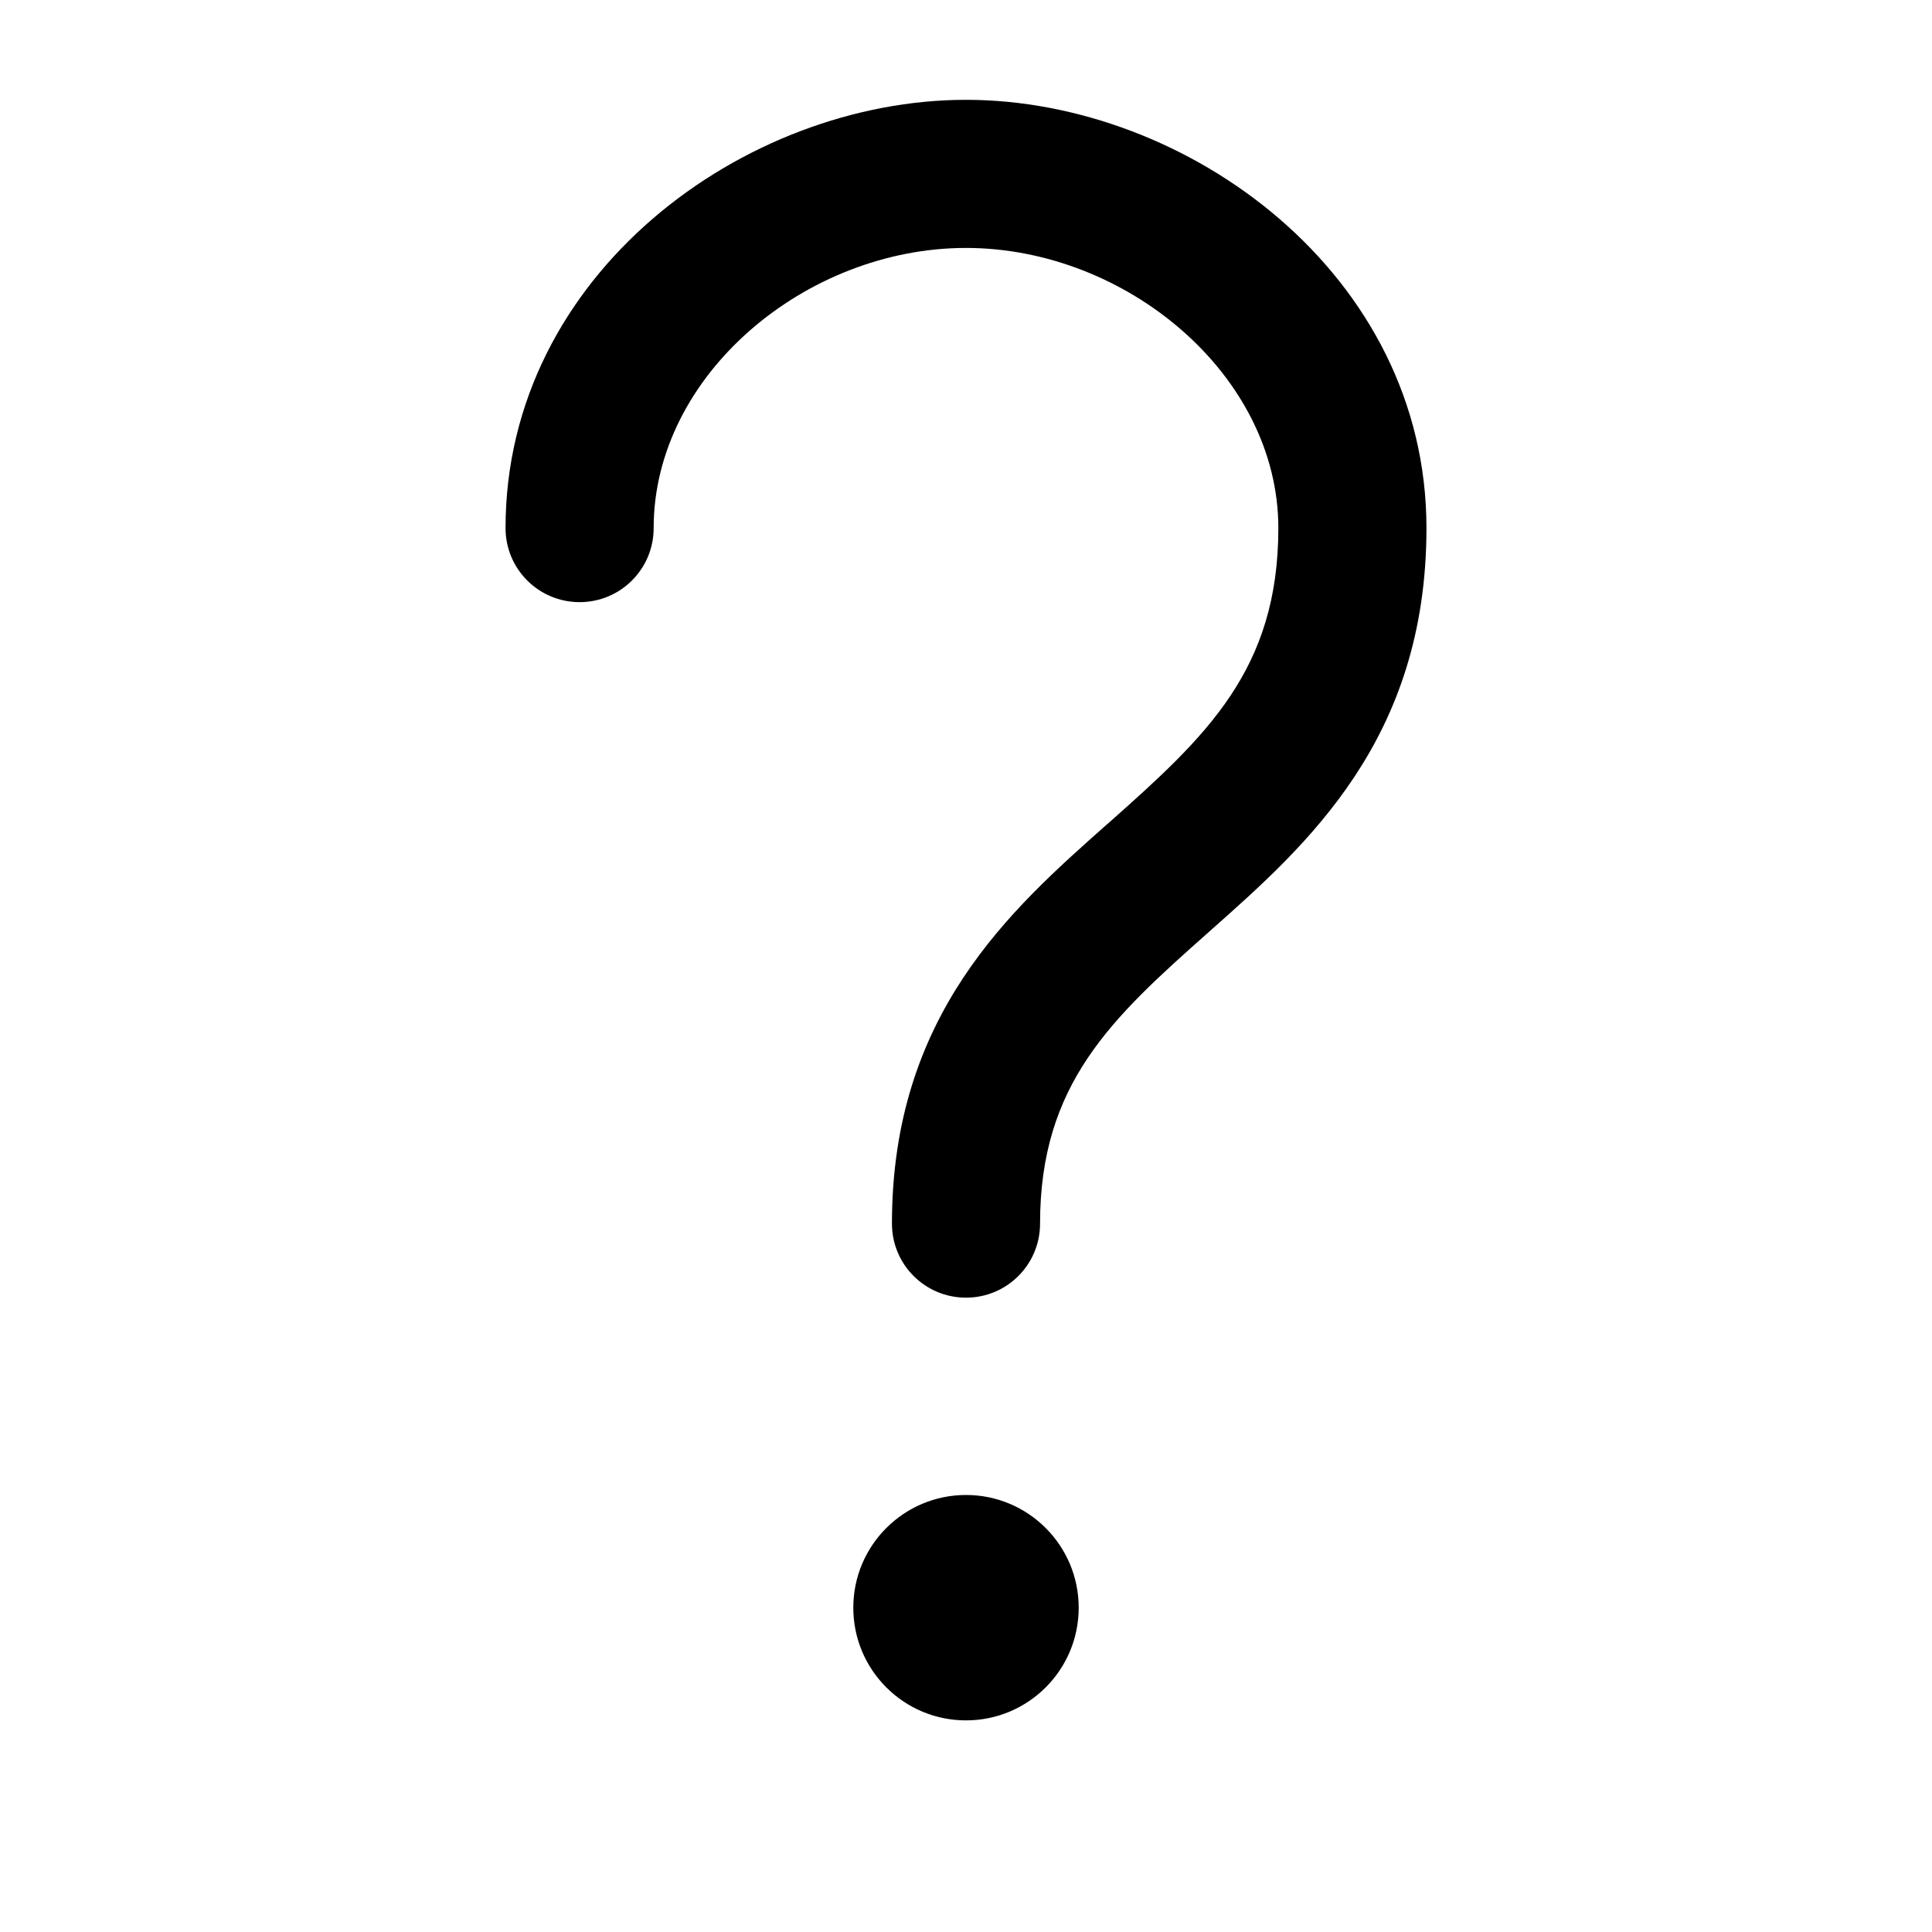
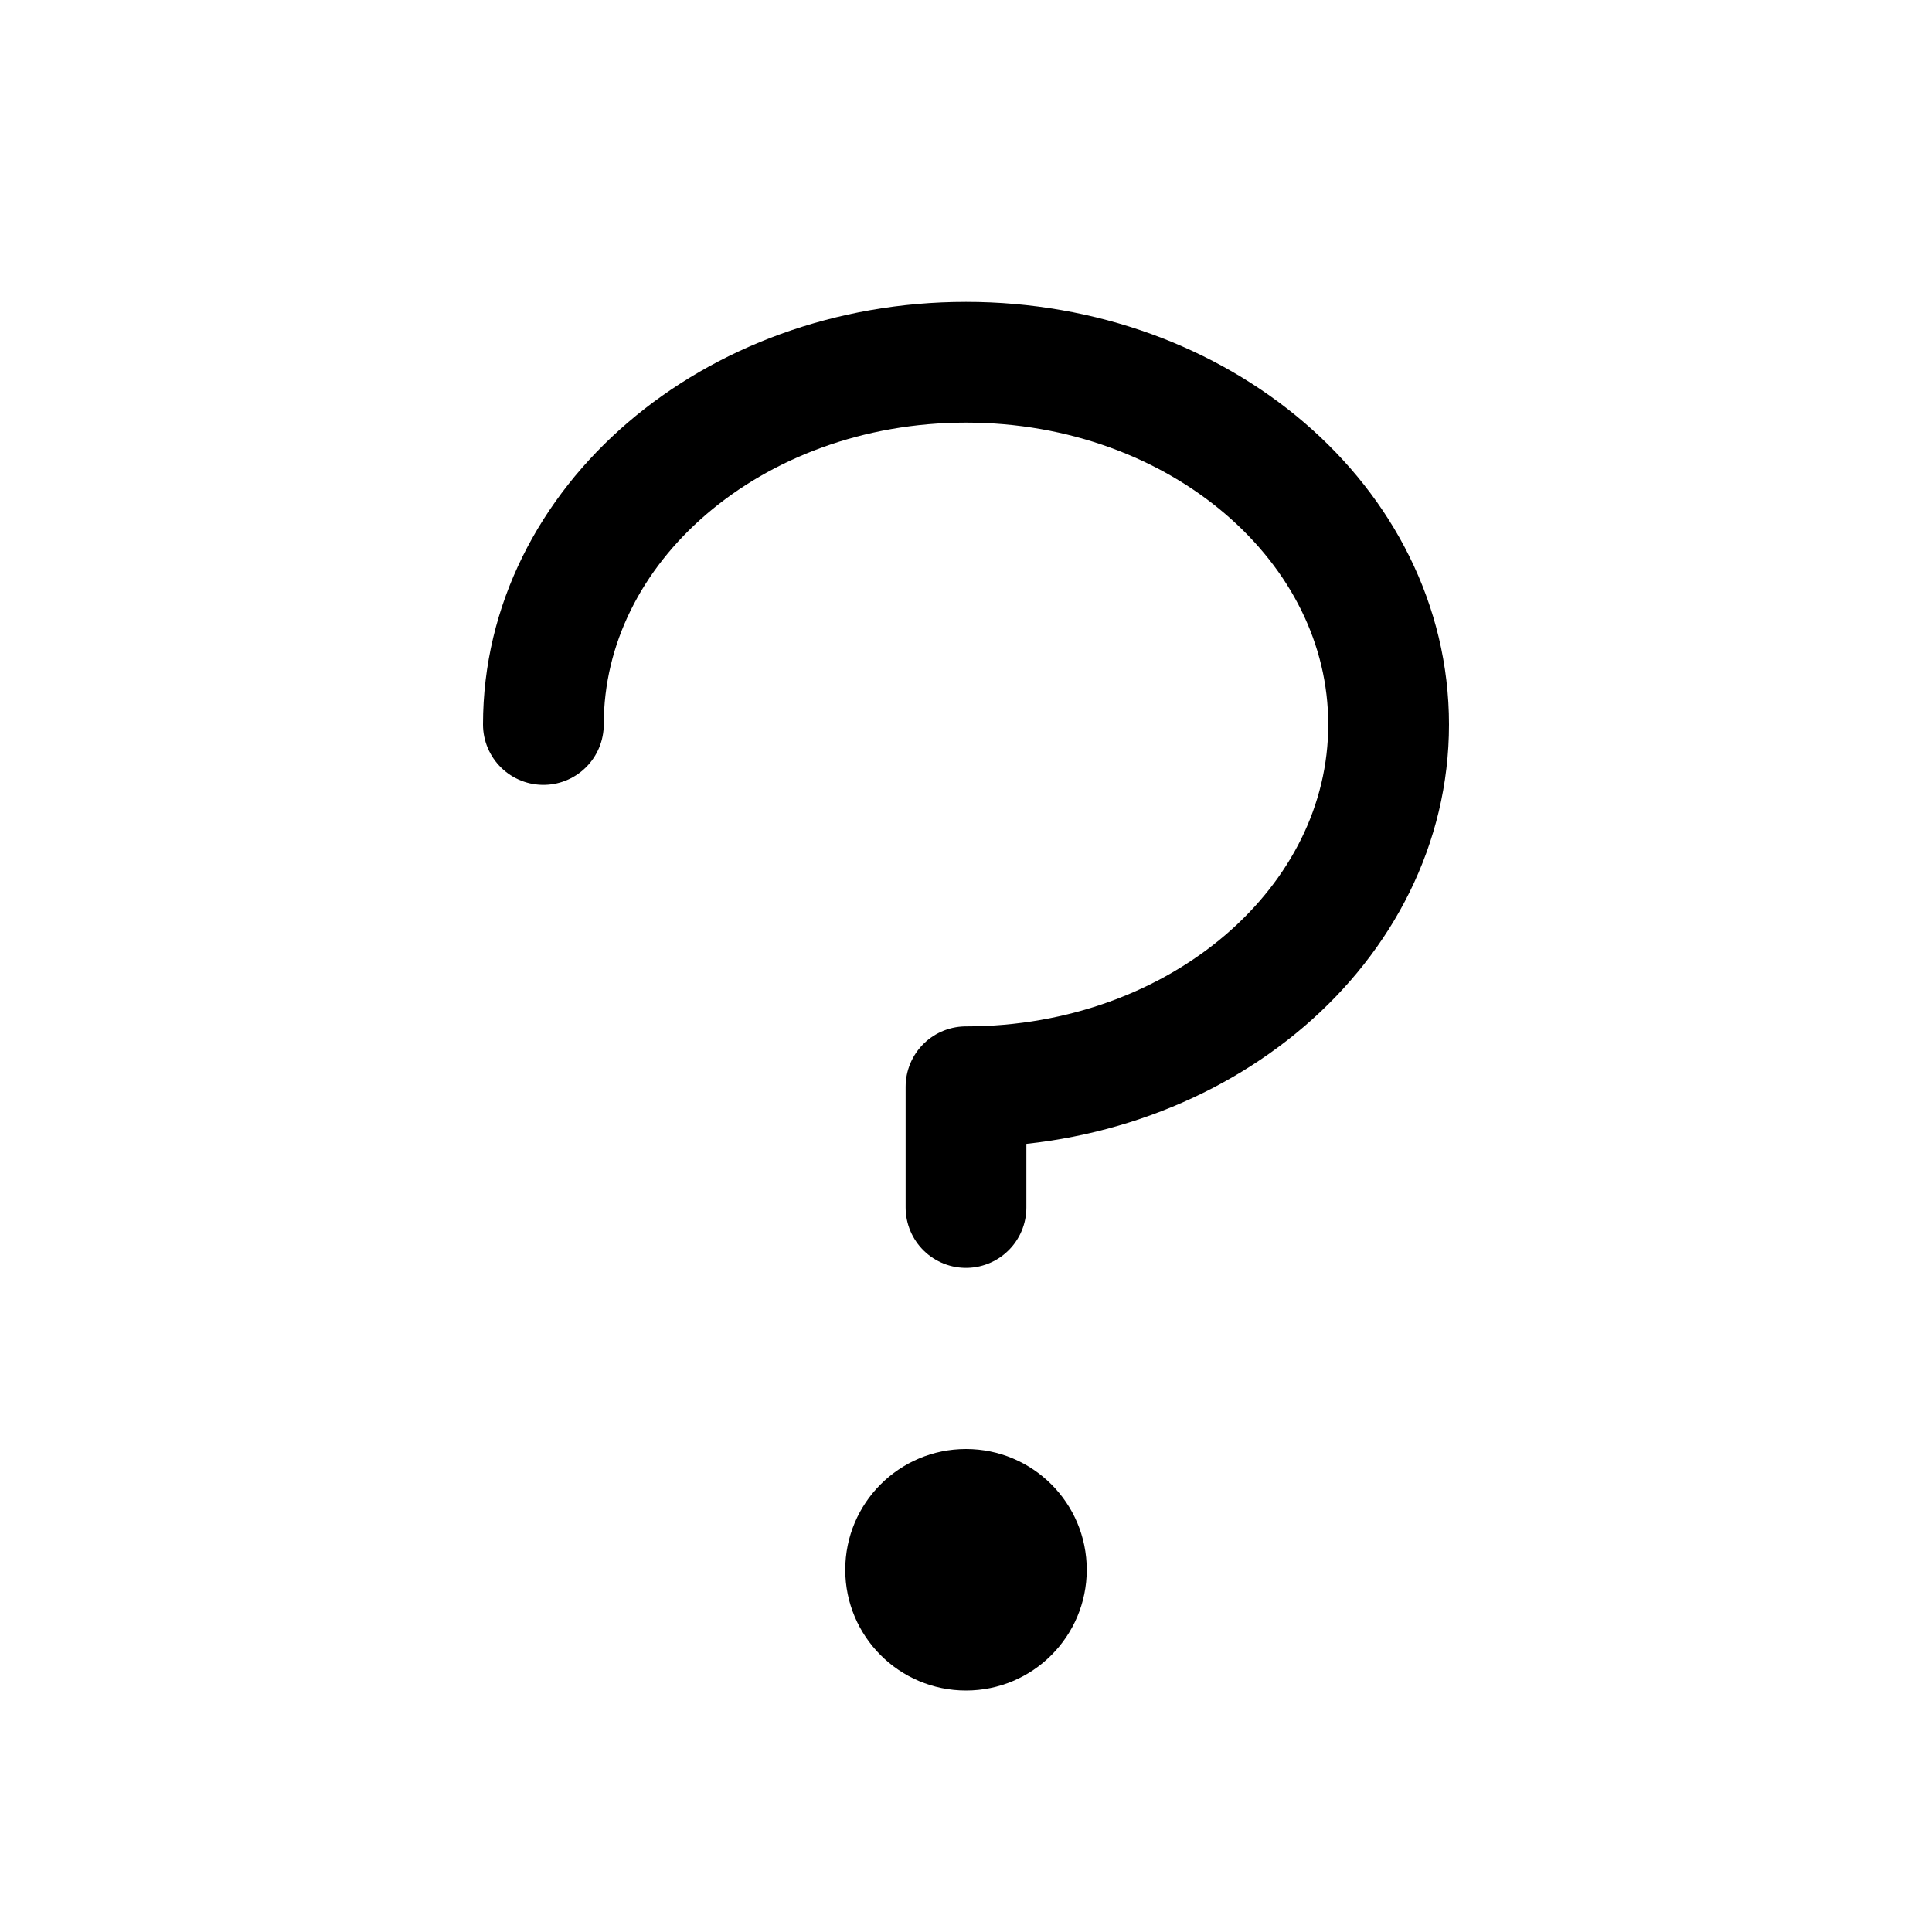
- <svg xmlns="http://www.w3.org/2000/svg" width="15" height="15" viewBox="0 0 15 15" fill="none">
-   <path d="M5.075 4.1C5.075 2.911 6.257 1.925 7.5 1.925C8.743 1.925 9.925 2.911 9.925 4.1C9.925 5.199 9.368 5.714 8.619 6.379L8.588 6.406C7.845 7.065 6.925 7.88 6.925 9.5C6.925 9.818 7.182 10.075 7.5 10.075C7.818 10.075 8.075 9.818 8.075 9.5C8.075 8.415 8.629 7.906 9.382 7.239L9.402 7.221C10.15 6.558 11.075 5.738 11.075 4.1C11.075 2.128 9.219 0.775 7.5 0.775C5.781 0.775 3.925 2.128 3.925 4.1C3.925 4.418 4.182 4.675 4.5 4.675C4.818 4.675 5.075 4.418 5.075 4.1ZM7.5 13.357C7.983 13.357 8.375 12.966 8.375 12.482C8.375 11.999 7.983 11.607 7.5 11.607C7.017 11.607 6.625 11.999 6.625 12.482C6.625 12.966 7.017 13.357 7.5 13.357Z" fill="currentColor" fill-rule="evenodd" clip-rule="evenodd" />
+ <svg xmlns="http://www.w3.org/2000/svg" viewBox="0 0 256 256">
+   <rect width="256" height="256" fill="none" />
+   <path d="M128,160V144c30.93,0,56-21.49,56-48s-25.07-48-56-48S72,69.49,72,96" fill="none" stroke="currentColor" stroke-linecap="round" stroke-linejoin="round" stroke-width="16" />
+   <circle cx="128" cy="208" r="16" />
</svg>
